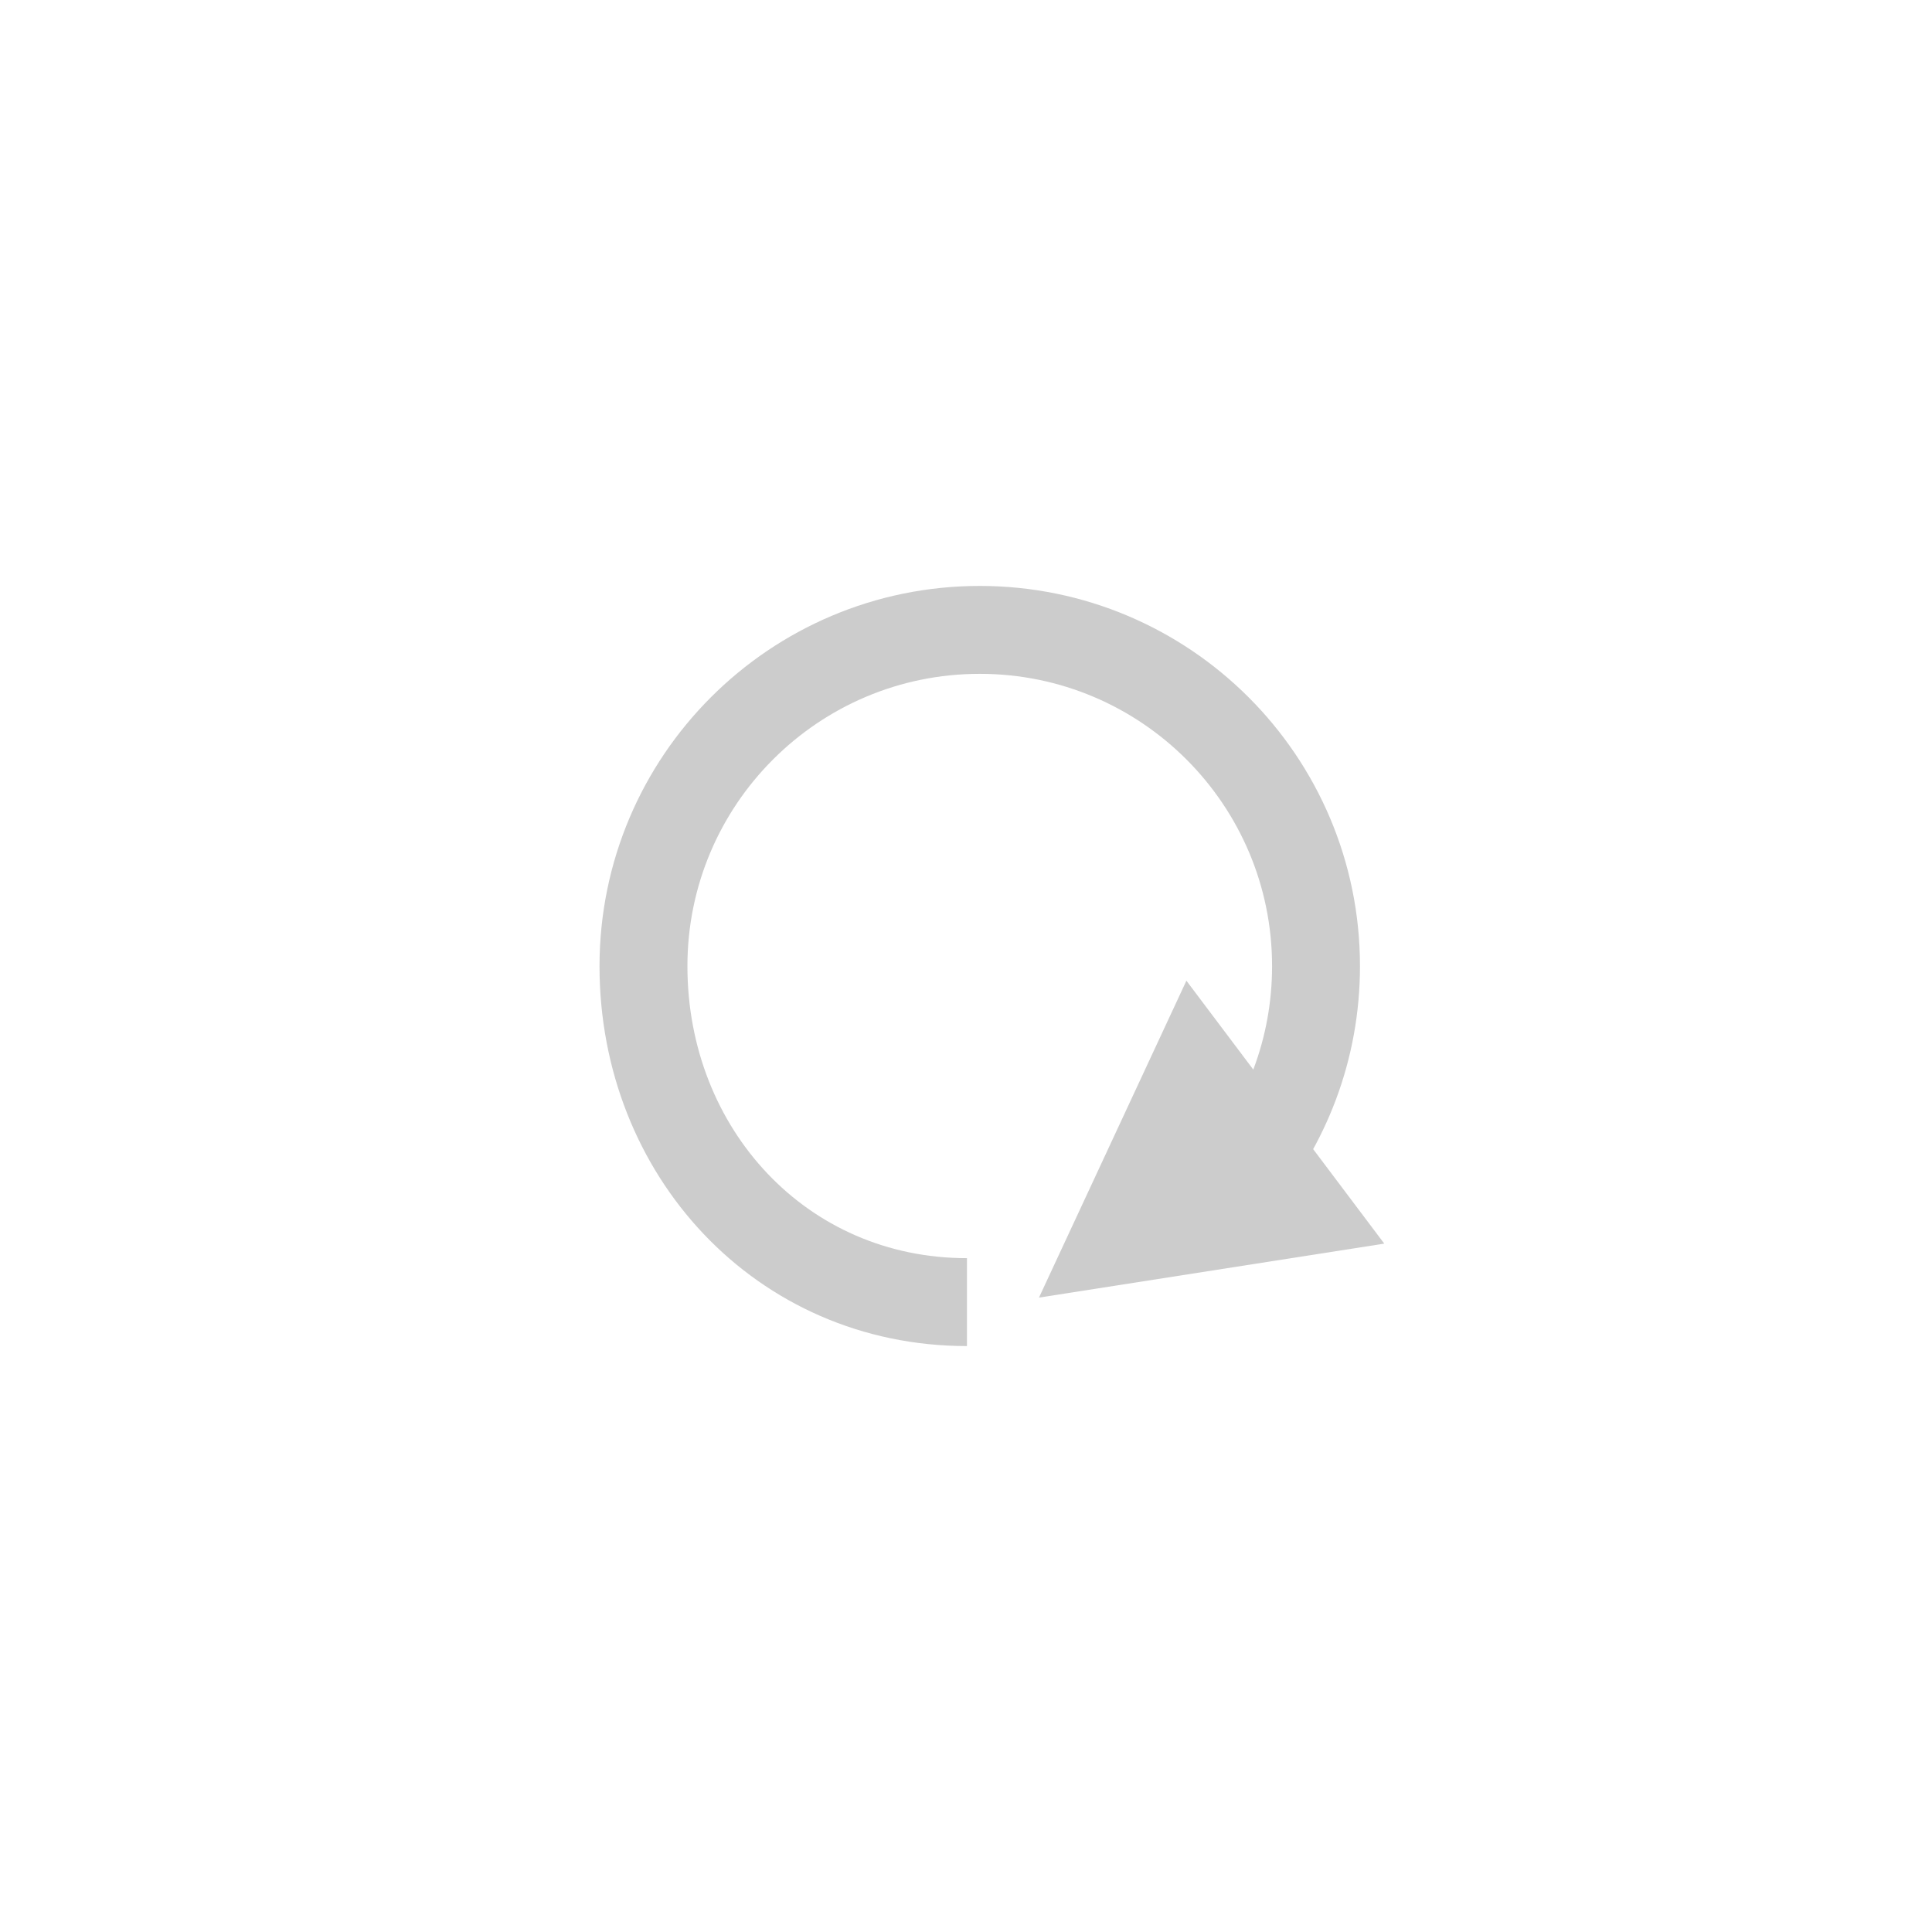
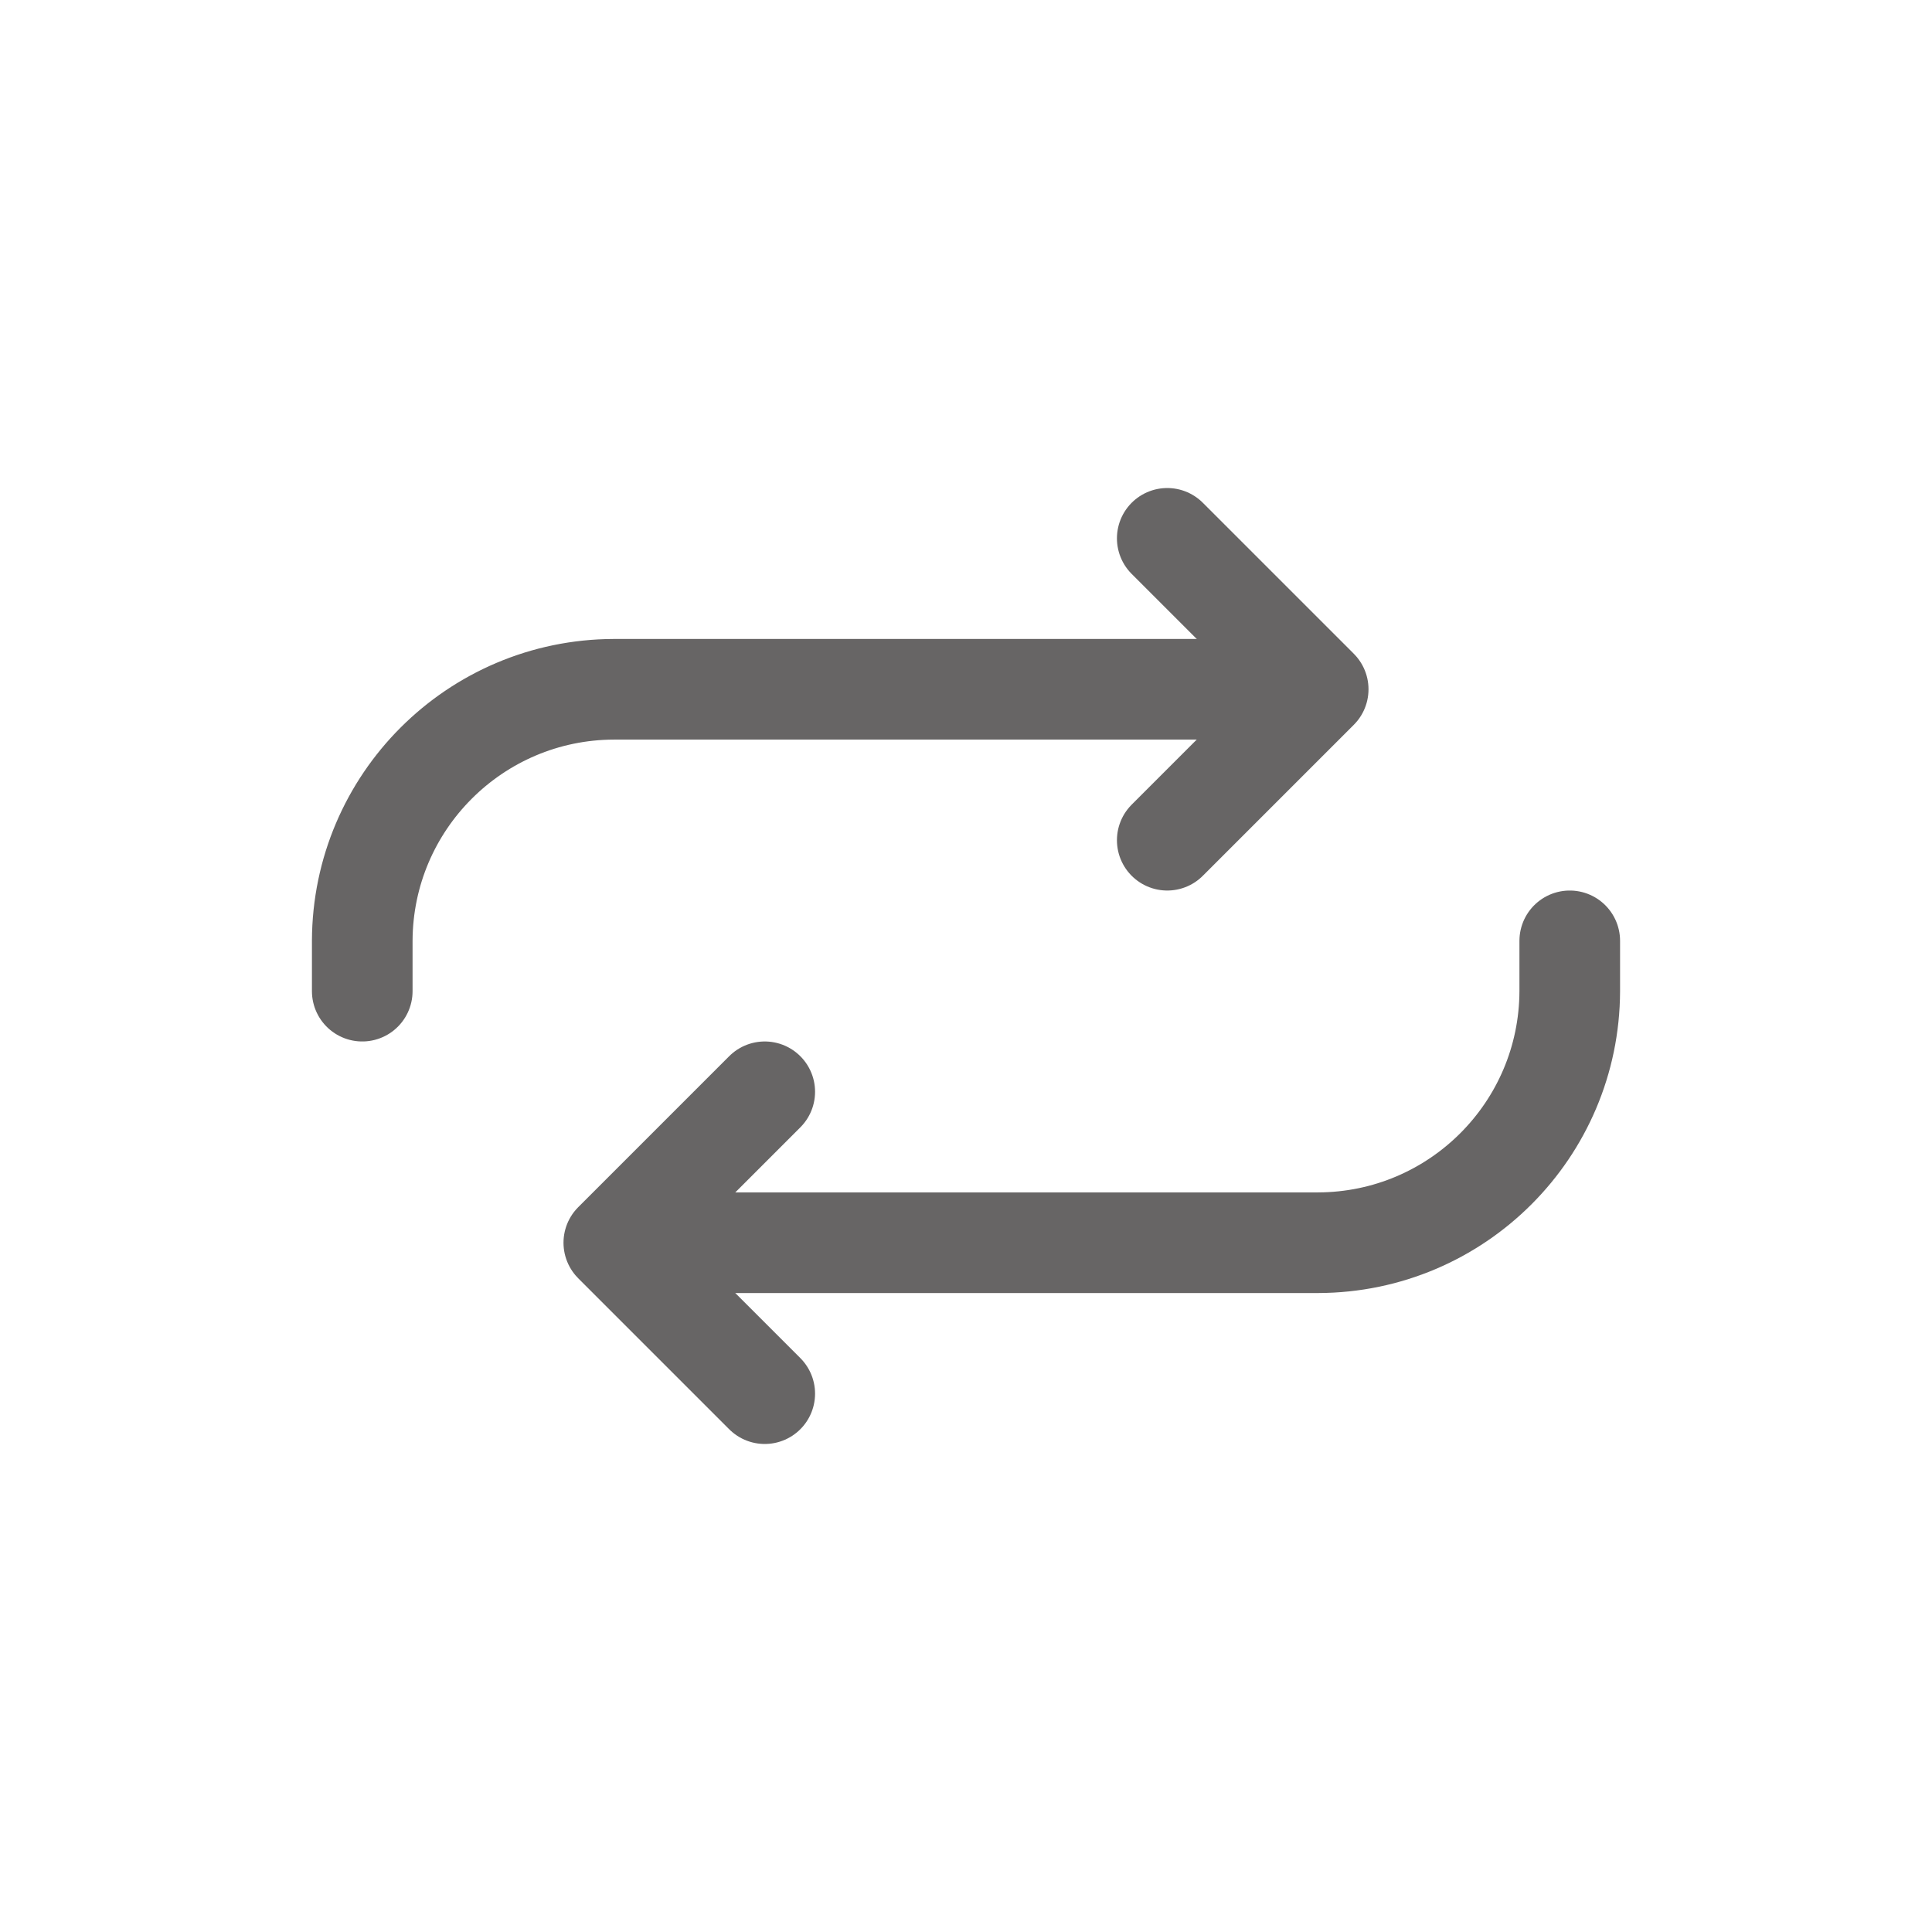
- <svg xmlns="http://www.w3.org/2000/svg" id="Layer_2" viewBox="0 0 120.88 120.88">
-   <defs>
-     <style>.cls-1,.cls-2{fill:none;}.cls-3{fill:#ccc;}.cls-2{stroke:#ccc;stroke-miterlimit:10;stroke-width:5.5px;}</style>
-   </defs>
-   <g id="Layer_1-2">
-     <g>
-       <g id="Ellipse_7-2">
-         <circle class="cls-1" cx="60.44" cy="60.44" r="60.44" />
-         <circle class="cls-1" cx="60.44" cy="60.44" r="59.9" />
-       </g>
-       <g>
-         <path id="Polygon_1" class="cls-3" d="M65,81.2l9.23-19.84,12.38,16.45-21.62,3.38Z" />
-         <path class="cls-2" d="M60.5,81.47c-11.62,0-20.24-9.4-20.24-21.02s9.42-21.04,21.04-21.04,21.04,9.42,21.04,21.04c0,5.2-1.88,9.95-5,13.62" />
-       </g>
-     </g>
+ <svg xmlns="http://www.w3.org/2000/svg" viewBox="-51.2 -51.2 614.40 614.40" fill="#000000">
+   <g id="SVGRepo_bgCarrier" stroke-width="0" />
+   <g id="SVGRepo_tracerCarrier" stroke-linecap="round" stroke-linejoin="round" />
+   <g id="SVGRepo_iconCarrier">
+     <polyline points="320 120 368 168 320 216" style="fill:none;stroke:#676565;stroke-linecap:round;stroke-linejoin:round;stroke-width:32px" />
+     <path d="M352,168H144a80.24,80.24,0,0,0-80,80v16" style="fill:none;stroke:#676565;stroke-linecap:round;stroke-linejoin:round;stroke-width:32px" />
+     <polyline points="192 392 144 344 192 296" style="fill:none;stroke:#676565;stroke-linecap:round;stroke-linejoin:round;stroke-width:32px" />
+     <path d="M160,344H368a80.24,80.24,0,0,0,80-80V248" style="fill:none;stroke:#676565;stroke-linecap:round;stroke-linejoin:round;stroke-width:32px" />
  </g>
</svg>
